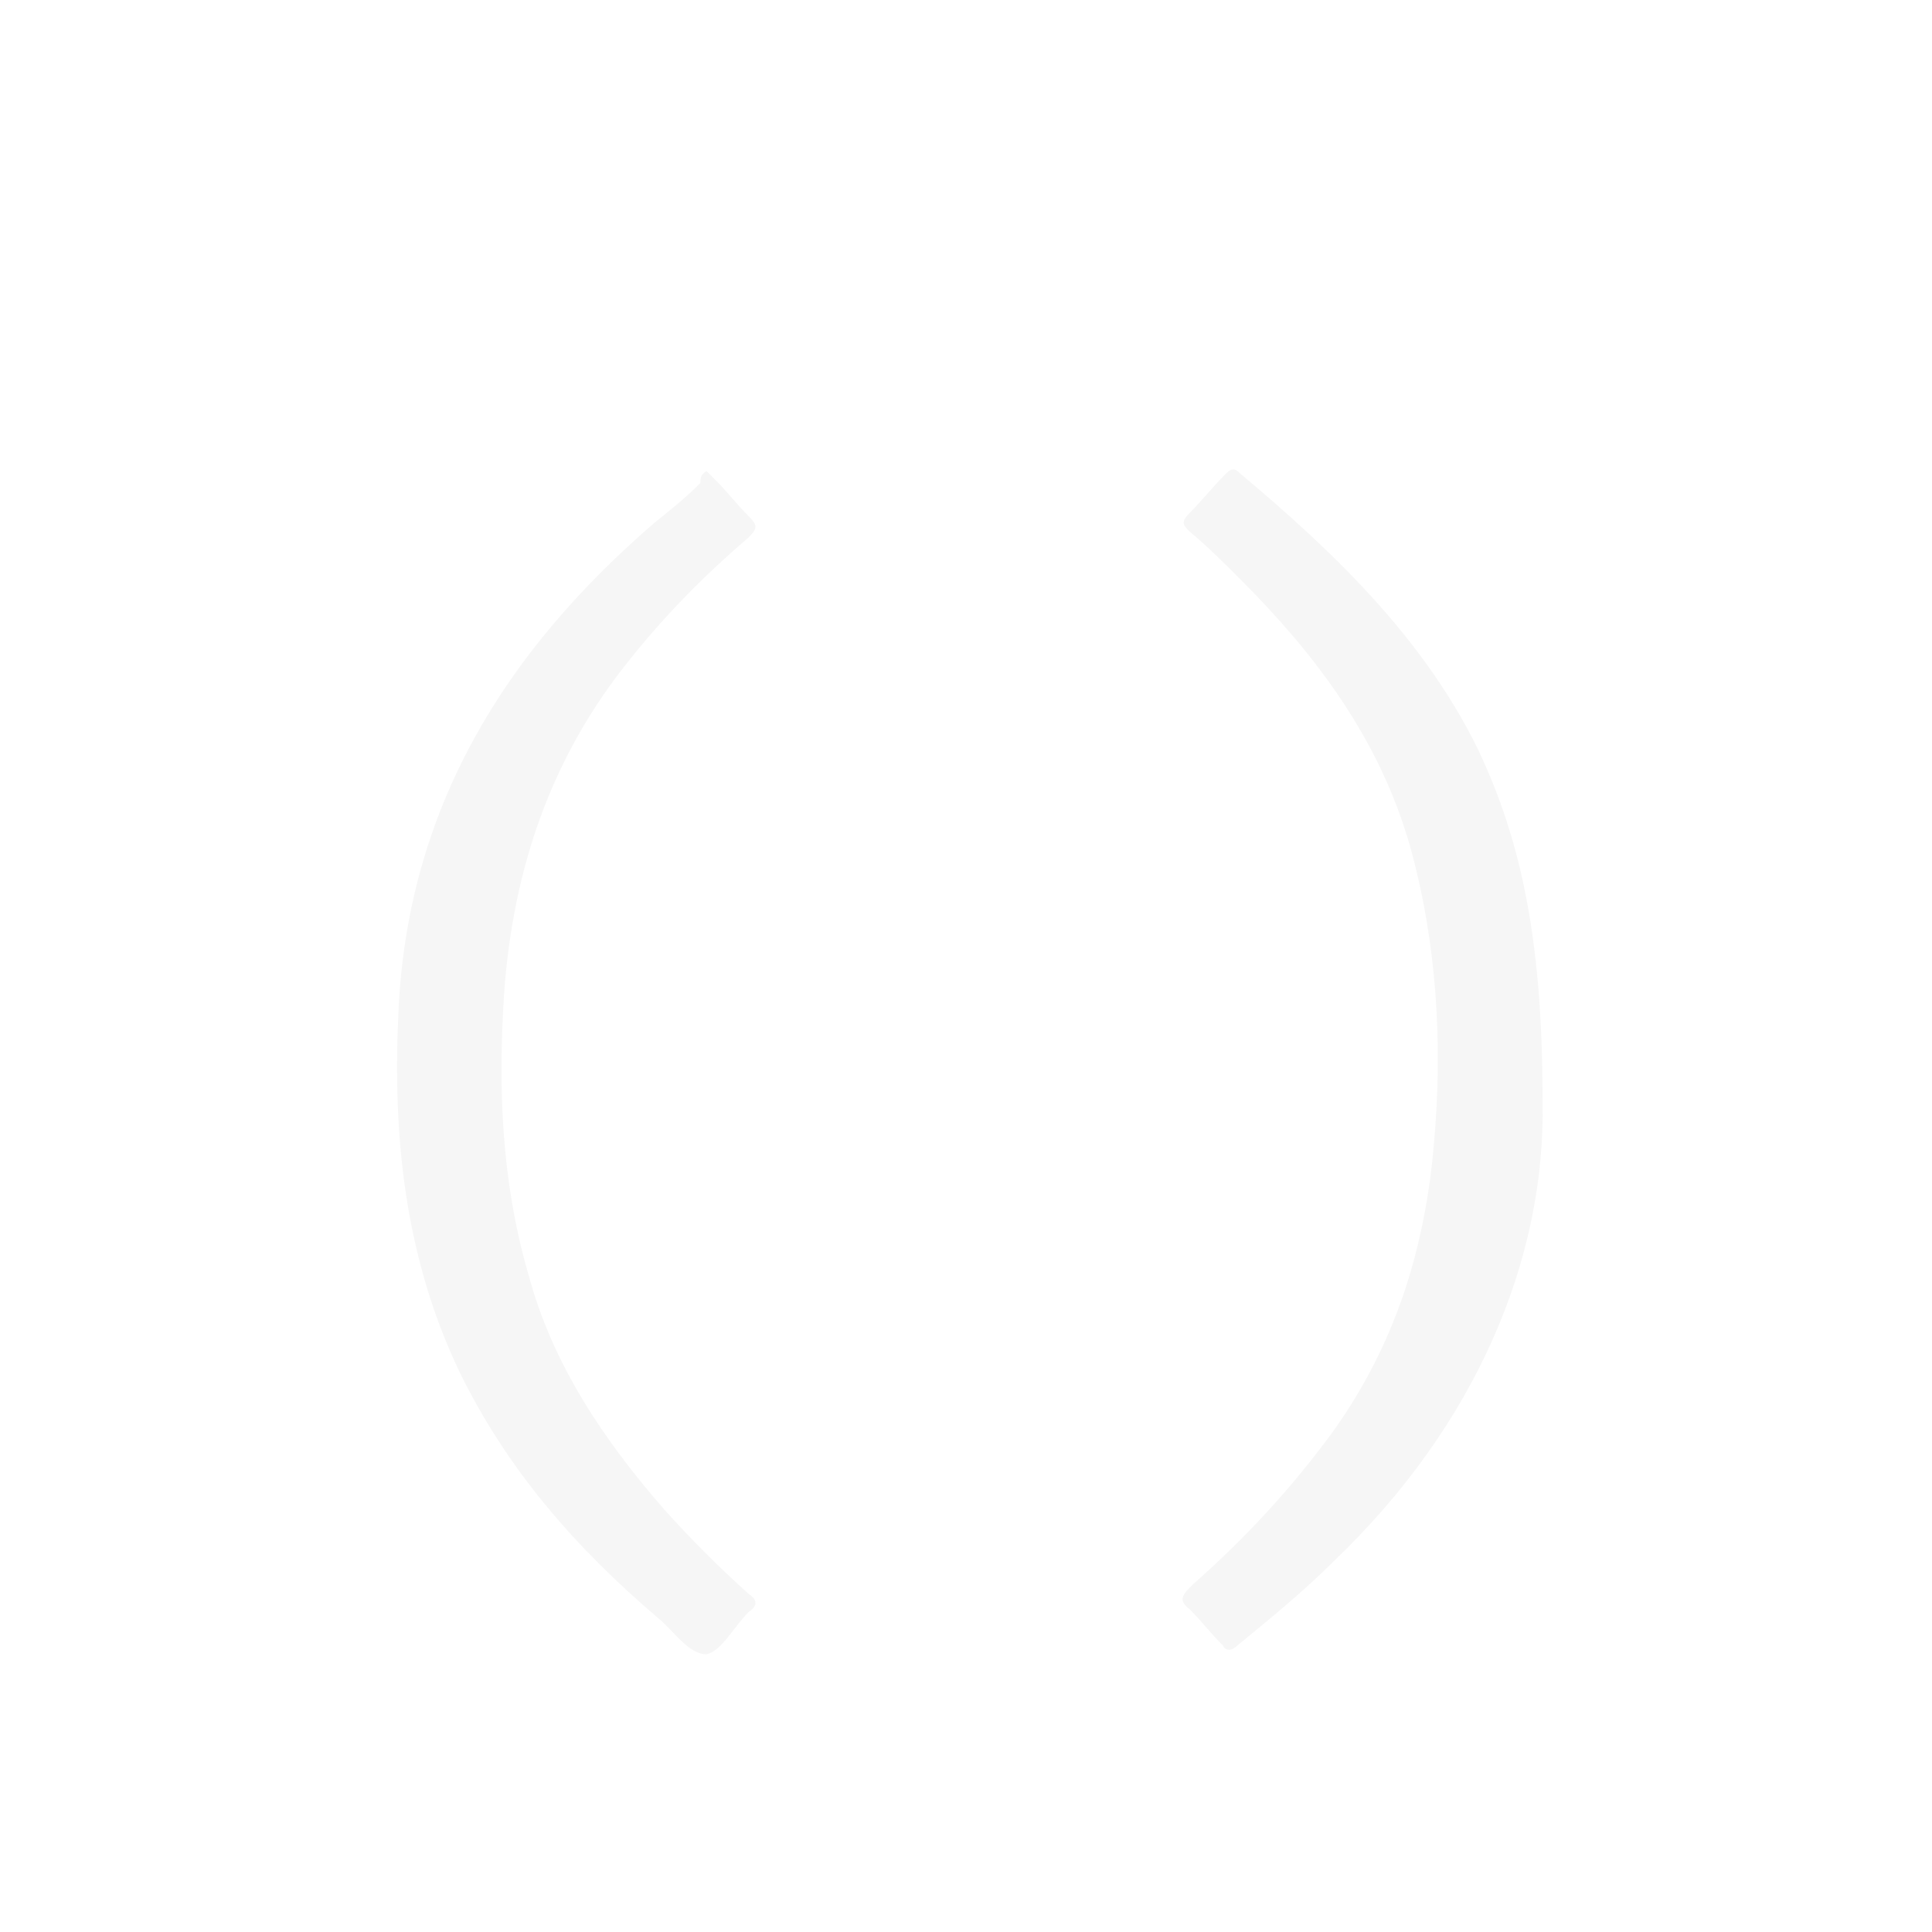
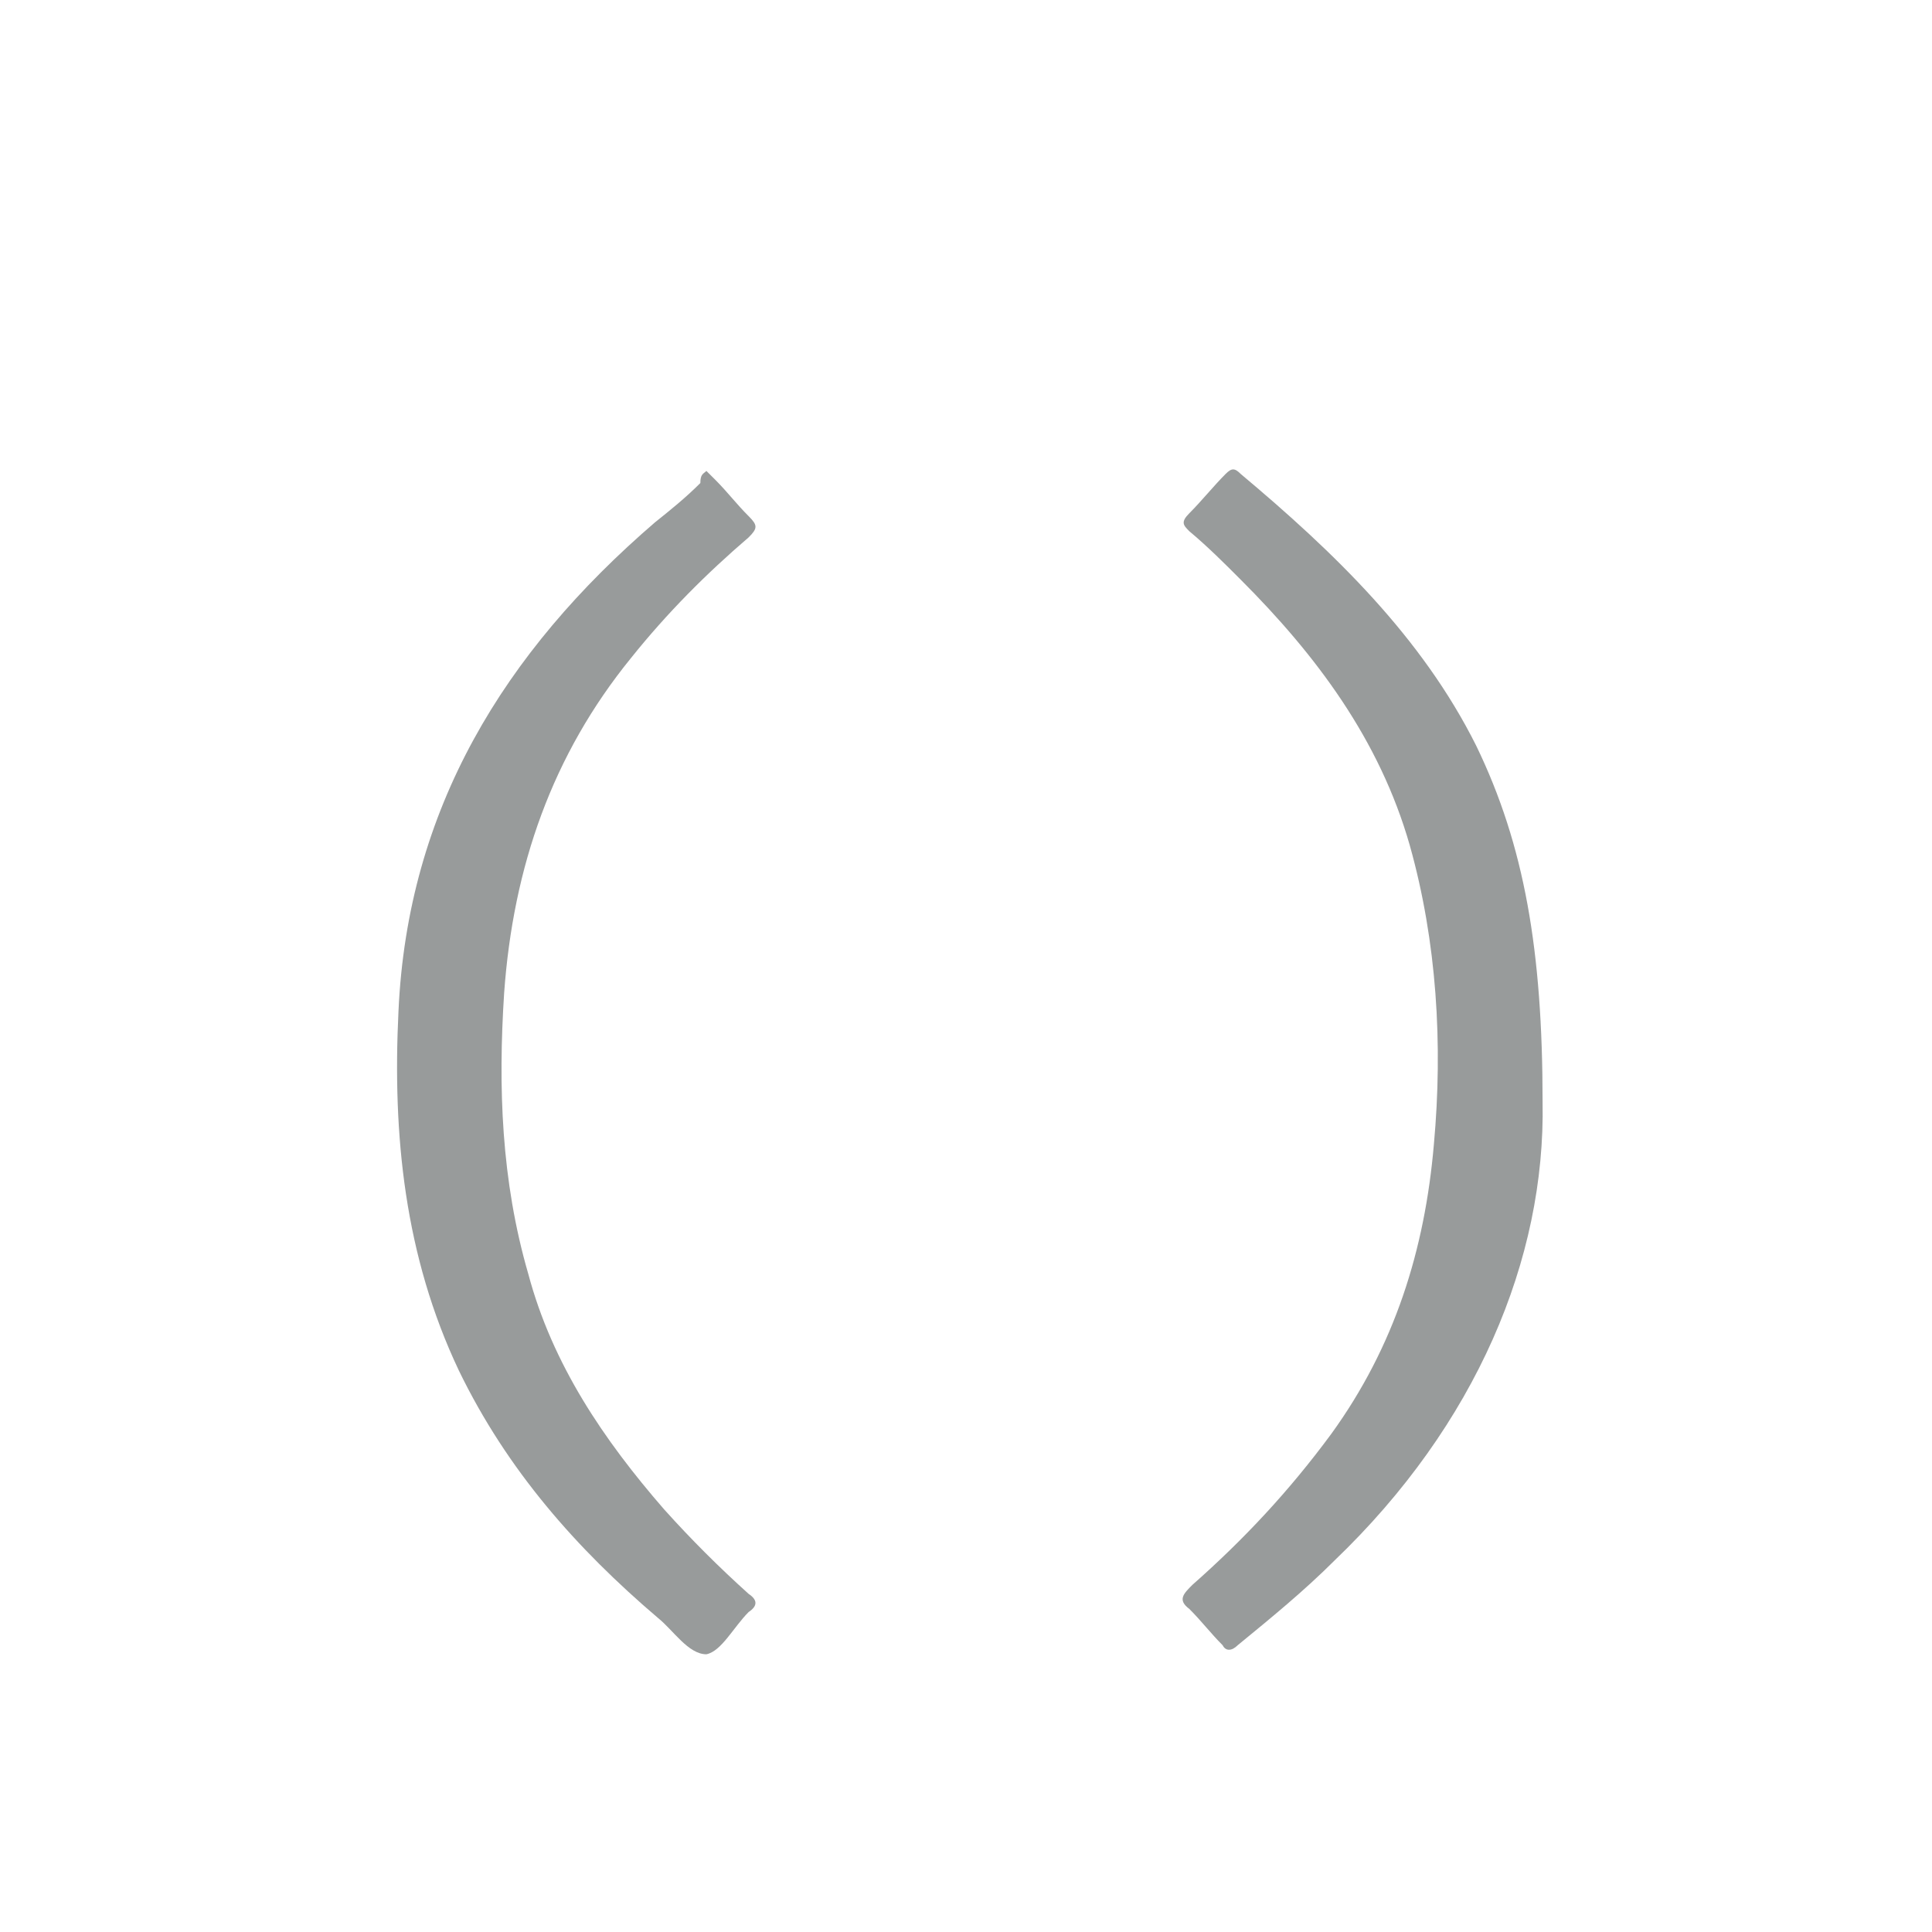
<svg xmlns="http://www.w3.org/2000/svg" version="1.1" id="Layer_1" x="0px" y="0px" width="64px" height="64px" viewBox="0 0 64 64" enable-background="new 0 0 64 64" xml:space="preserve">
  <g>
    <g>
-       <path fill="#F6F6F6" d="M23.4,15.6c0.101,0.101,0.2,0.2,0.301,0.3c0.399,0.4,0.699,0.801,1.1,1.2c0.3,0.3,0.3,0.4,0,0.7    c-1.4,1.2-2.7,2.5-3.9,4C18.3,25,17,28.7,16.7,32.9C16.5,36,16.6,39.1,17.5,42.2c0.8,3,2.5,5.5,4.5,7.8c0.899,1,1.8,1.899,2.8,2.8    c0.3,0.2,0.3,0.4,0,0.6c-0.5,0.5-0.9,1.301-1.4,1.4c-0.6,0-1.1-0.8-1.6-1.2c-2.7-2.3-5-4.899-6.6-8.2c-1.801-3.8-2.2-7.8-2-11.899    c0.3-6.7,3.5-11.9,8.5-16.2c0.5-0.4,1-0.8,1.5-1.3C23.2,15.7,23.3,15.7,23.4,15.6z" />
-       <path fill="#F6F6F6" d="M51.1,36.5c0.101,5.2-2.2,10.7-6.899,15.2c-1,1-2.101,1.899-3.2,2.8c-0.2,0.2-0.4,0.2-0.5,0    c-0.4-0.4-0.7-0.8-1.101-1.2C39,53,39.2,52.8,39.5,52.5c1.7-1.5,3.2-3.101,4.6-5C46.2,44.6,47.2,41.4,47.5,37.9    c0.3-3.3,0.1-6.699-0.8-9.899c-1-3.5-3.101-6.3-5.601-8.8C40.6,18.7,40,18.1,39.4,17.6c-0.199-0.2-0.3-0.3,0-0.6    c0.4-0.4,0.801-0.9,1.2-1.3c0.2-0.2,0.3-0.2,0.5,0c3.101,2.6,6,5.399,7.8,9C50.5,28,51.1,31.5,51.1,36.5z" />
+       <path fill="#989b9b" d="M23.4,15.6c0.101,0.101,0.2,0.2,0.301,0.3c0.399,0.4,0.699,0.801,1.1,1.2c0.3,0.3,0.3,0.4,0,0.7    c-1.4,1.2-2.7,2.5-3.9,4C18.3,25,17,28.7,16.7,32.9C16.5,36,16.6,39.1,17.5,42.2c0.8,3,2.5,5.5,4.5,7.8c0.899,1,1.8,1.899,2.8,2.8    c0.3,0.2,0.3,0.4,0,0.6c-0.5,0.5-0.9,1.301-1.4,1.4c-0.6,0-1.1-0.8-1.6-1.2c-2.7-2.3-5-4.899-6.6-8.2c-1.801-3.8-2.2-7.8-2-11.899    c0.3-6.7,3.5-11.9,8.5-16.2c0.5-0.4,1-0.8,1.5-1.3C23.2,15.7,23.3,15.7,23.4,15.6z" />
+       <path fill="#989b9b" d="M51.1,36.5c0.101,5.2-2.2,10.7-6.899,15.2c-1,1-2.101,1.899-3.2,2.8c-0.2,0.2-0.4,0.2-0.5,0    c-0.4-0.4-0.7-0.8-1.101-1.2C39,53,39.2,52.8,39.5,52.5c1.7-1.5,3.2-3.101,4.6-5C46.2,44.6,47.2,41.4,47.5,37.9    c0.3-3.3,0.1-6.699-0.8-9.899c-1-3.5-3.101-6.3-5.601-8.8C40.6,18.7,40,18.1,39.4,17.6c-0.199-0.2-0.3-0.3,0-0.6    c0.4-0.4,0.801-0.9,1.2-1.3c0.2-0.2,0.3-0.2,0.5,0c3.101,2.6,6,5.399,7.8,9C50.5,28,51.1,31.5,51.1,36.5z" />
    </g>
  </g>
</svg>
